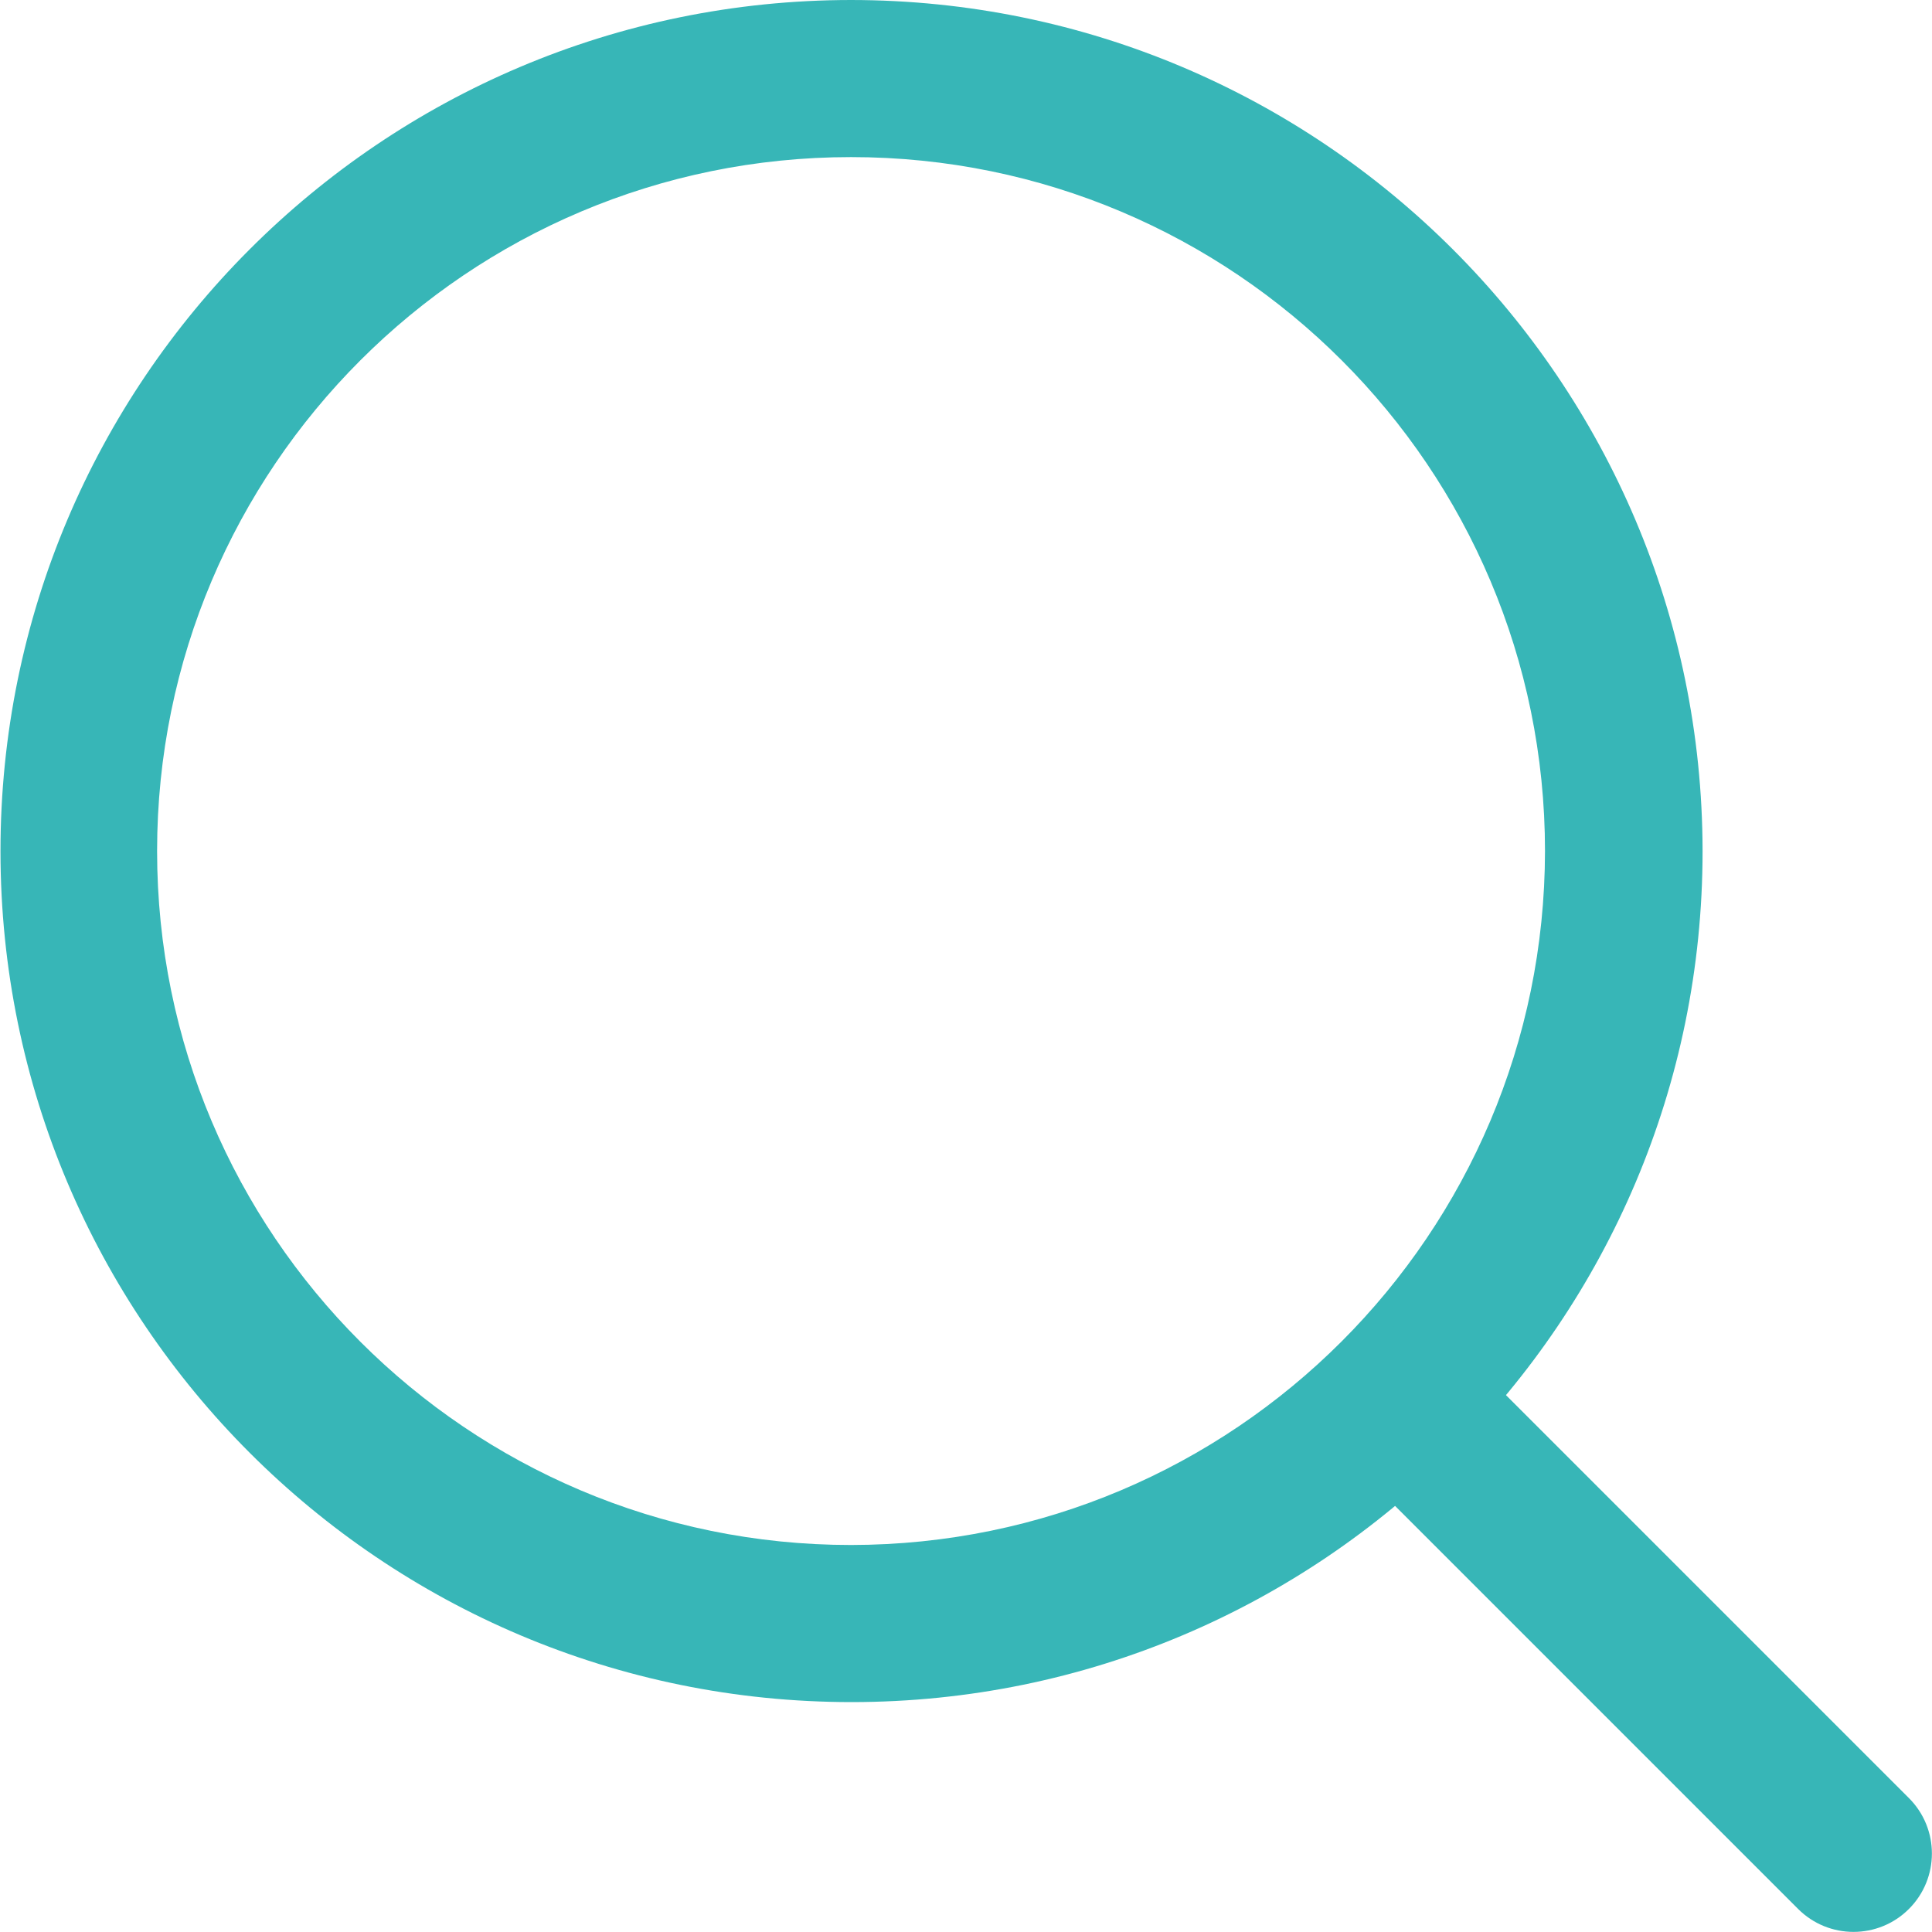
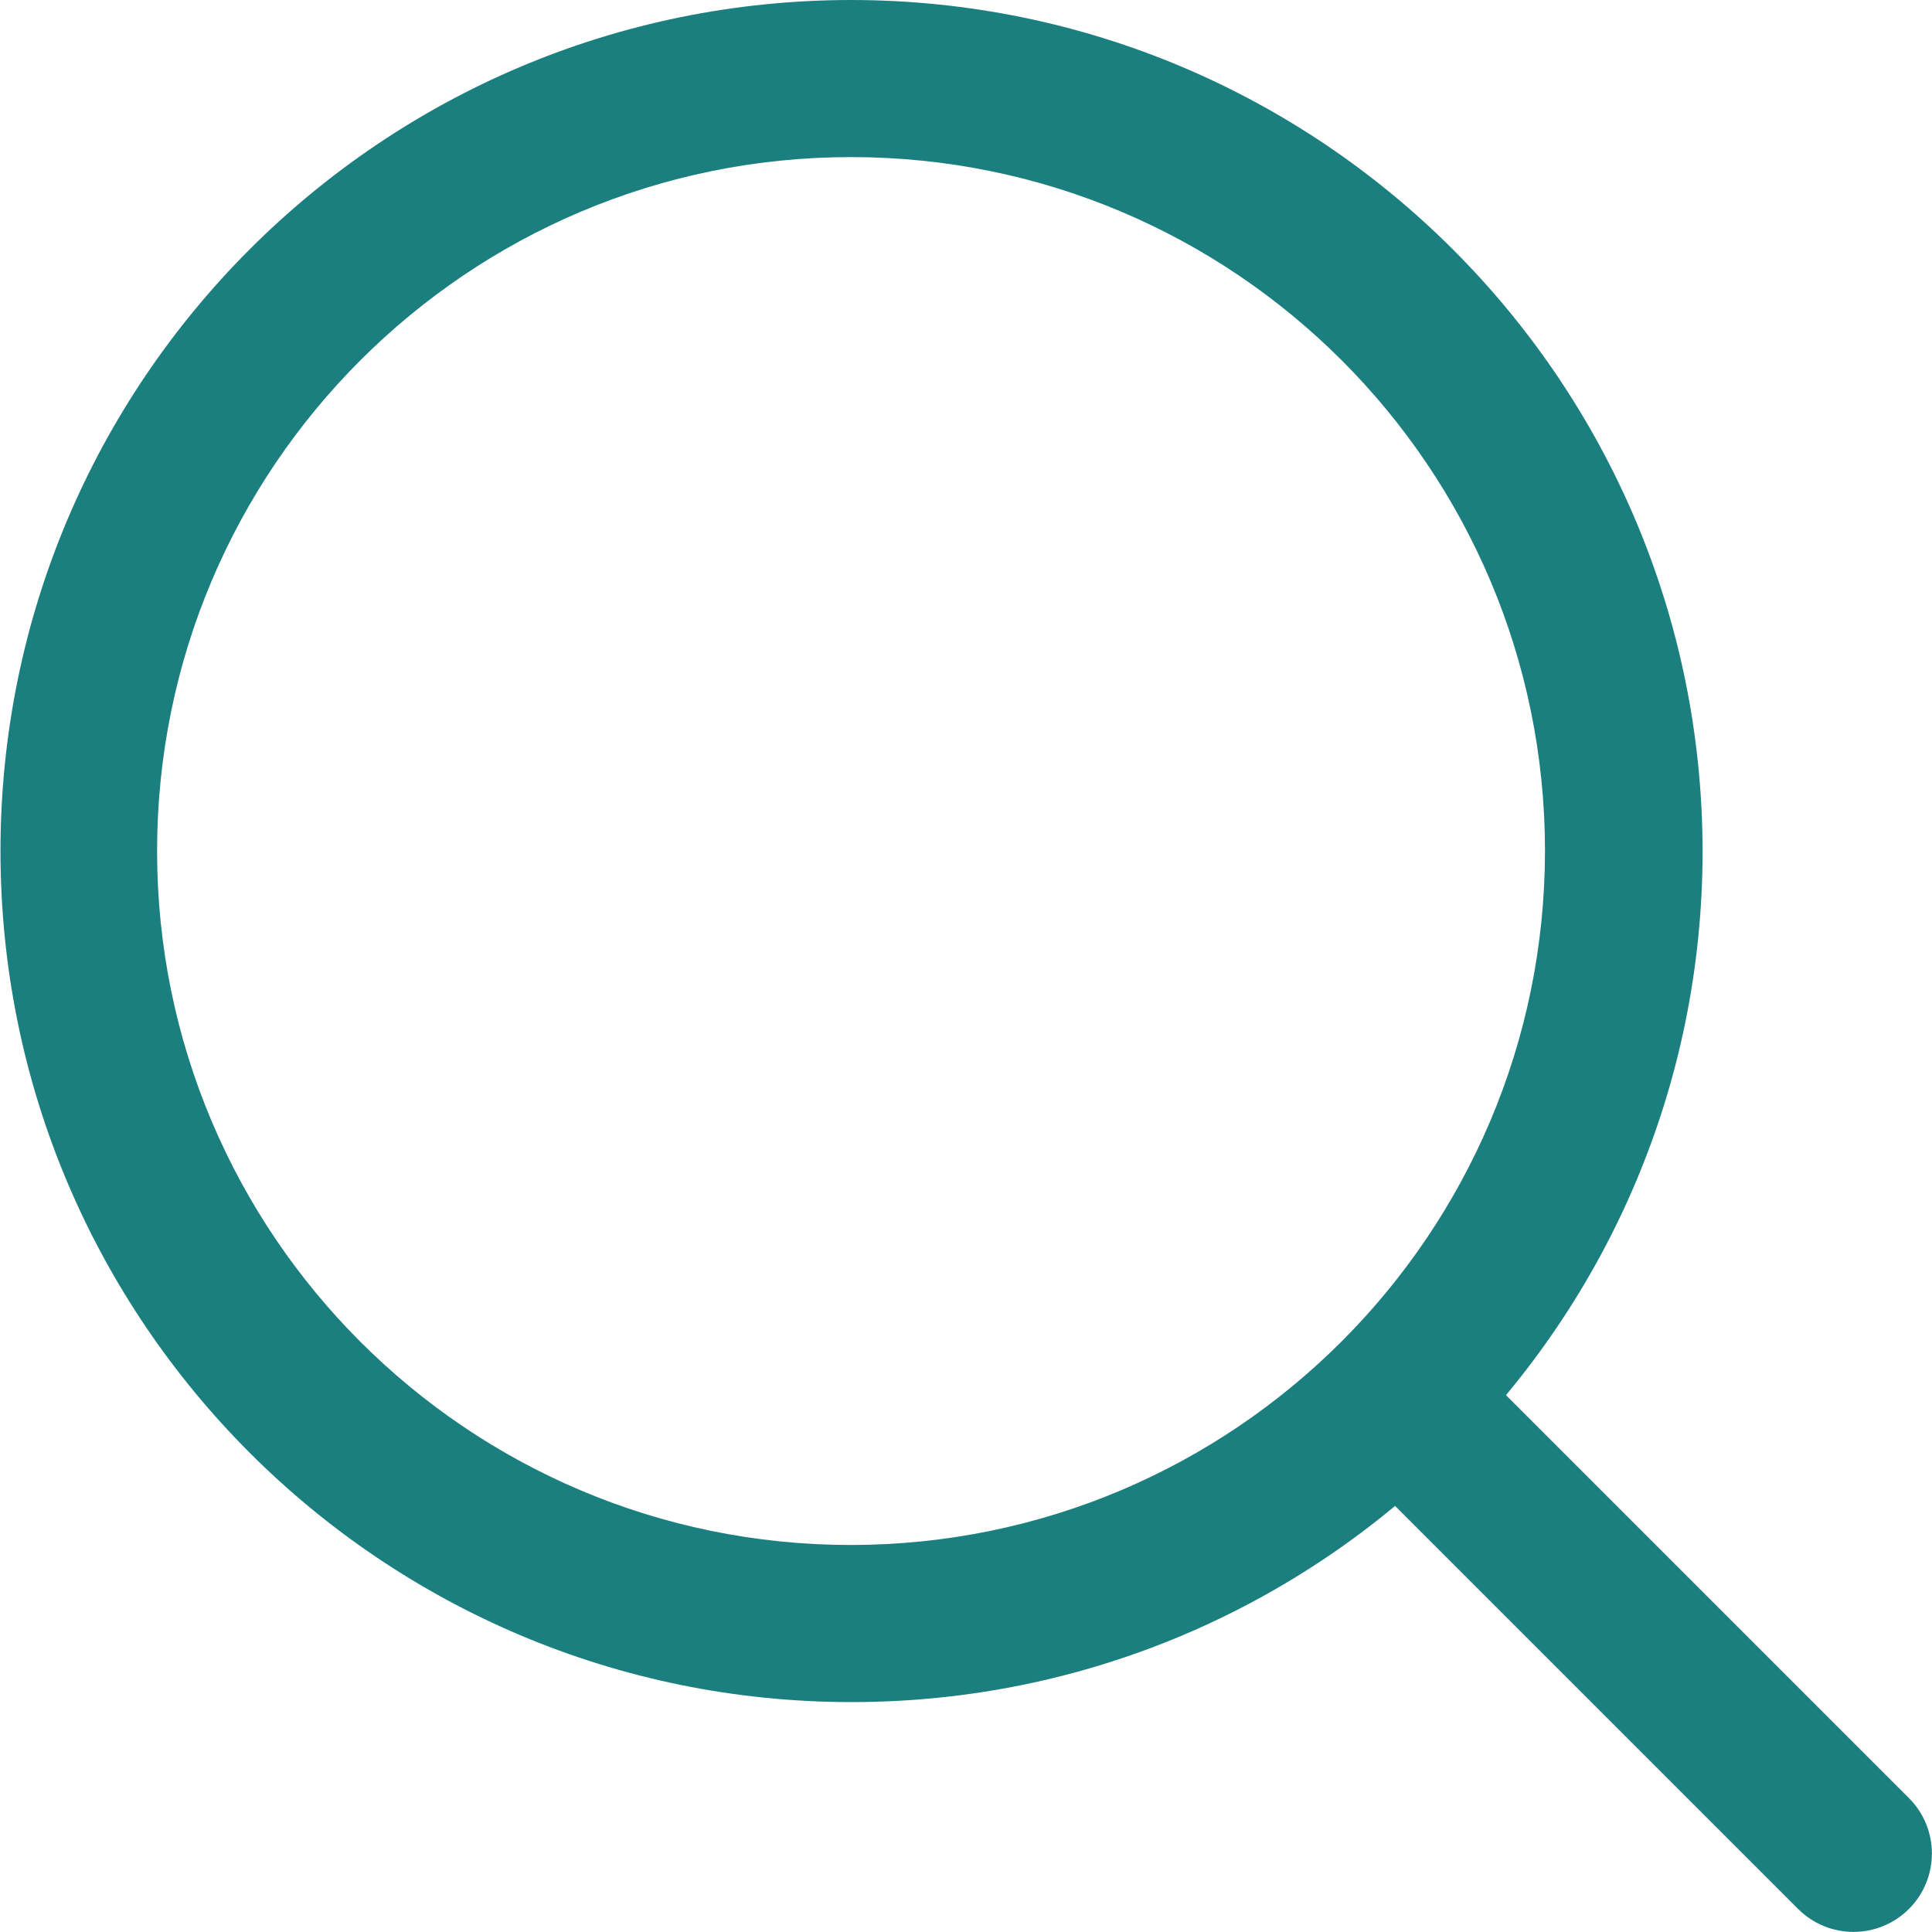
<svg xmlns="http://www.w3.org/2000/svg" width="16" height="16" viewBox="0 0 16 16">
-   <path d="M7.048,0A7.048,7.048,0,1,0,14.1,7.048,7.056,7.056,0,0,0,7.048,0Zm0,12.795a5.747,5.747,0,1,1,5.747-5.747A5.753,5.753,0,0,1,7.048,12.795Z" fill="#37b6b7" />
+   <path d="M7.048,0A7.048,7.048,0,1,0,14.1,7.048,7.056,7.056,0,0,0,7.048,0Zm0,12.795a5.747,5.747,0,1,1,5.747-5.747A5.753,5.753,0,0,1,7.048,12.795Z" fill="#1b7f80" />
  <g transform="translate(10.98 10.98)">
-     <path d="M355.875,354.957l-3.721-3.721a.649.649,0,1,0-.918.918l3.721,3.721a.649.649,0,0,0,.918-.918Z" transform="translate(-351.046 -351.046)" fill="#37b6b7" />
+     <path d="M355.875,354.957l-3.721-3.721a.649.649,0,1,0-.918.918l3.721,3.721a.649.649,0,0,0,.918-.918Z" transform="translate(-351.046 -351.046)" fill="#1b7f80" />
  </g>
</svg>
